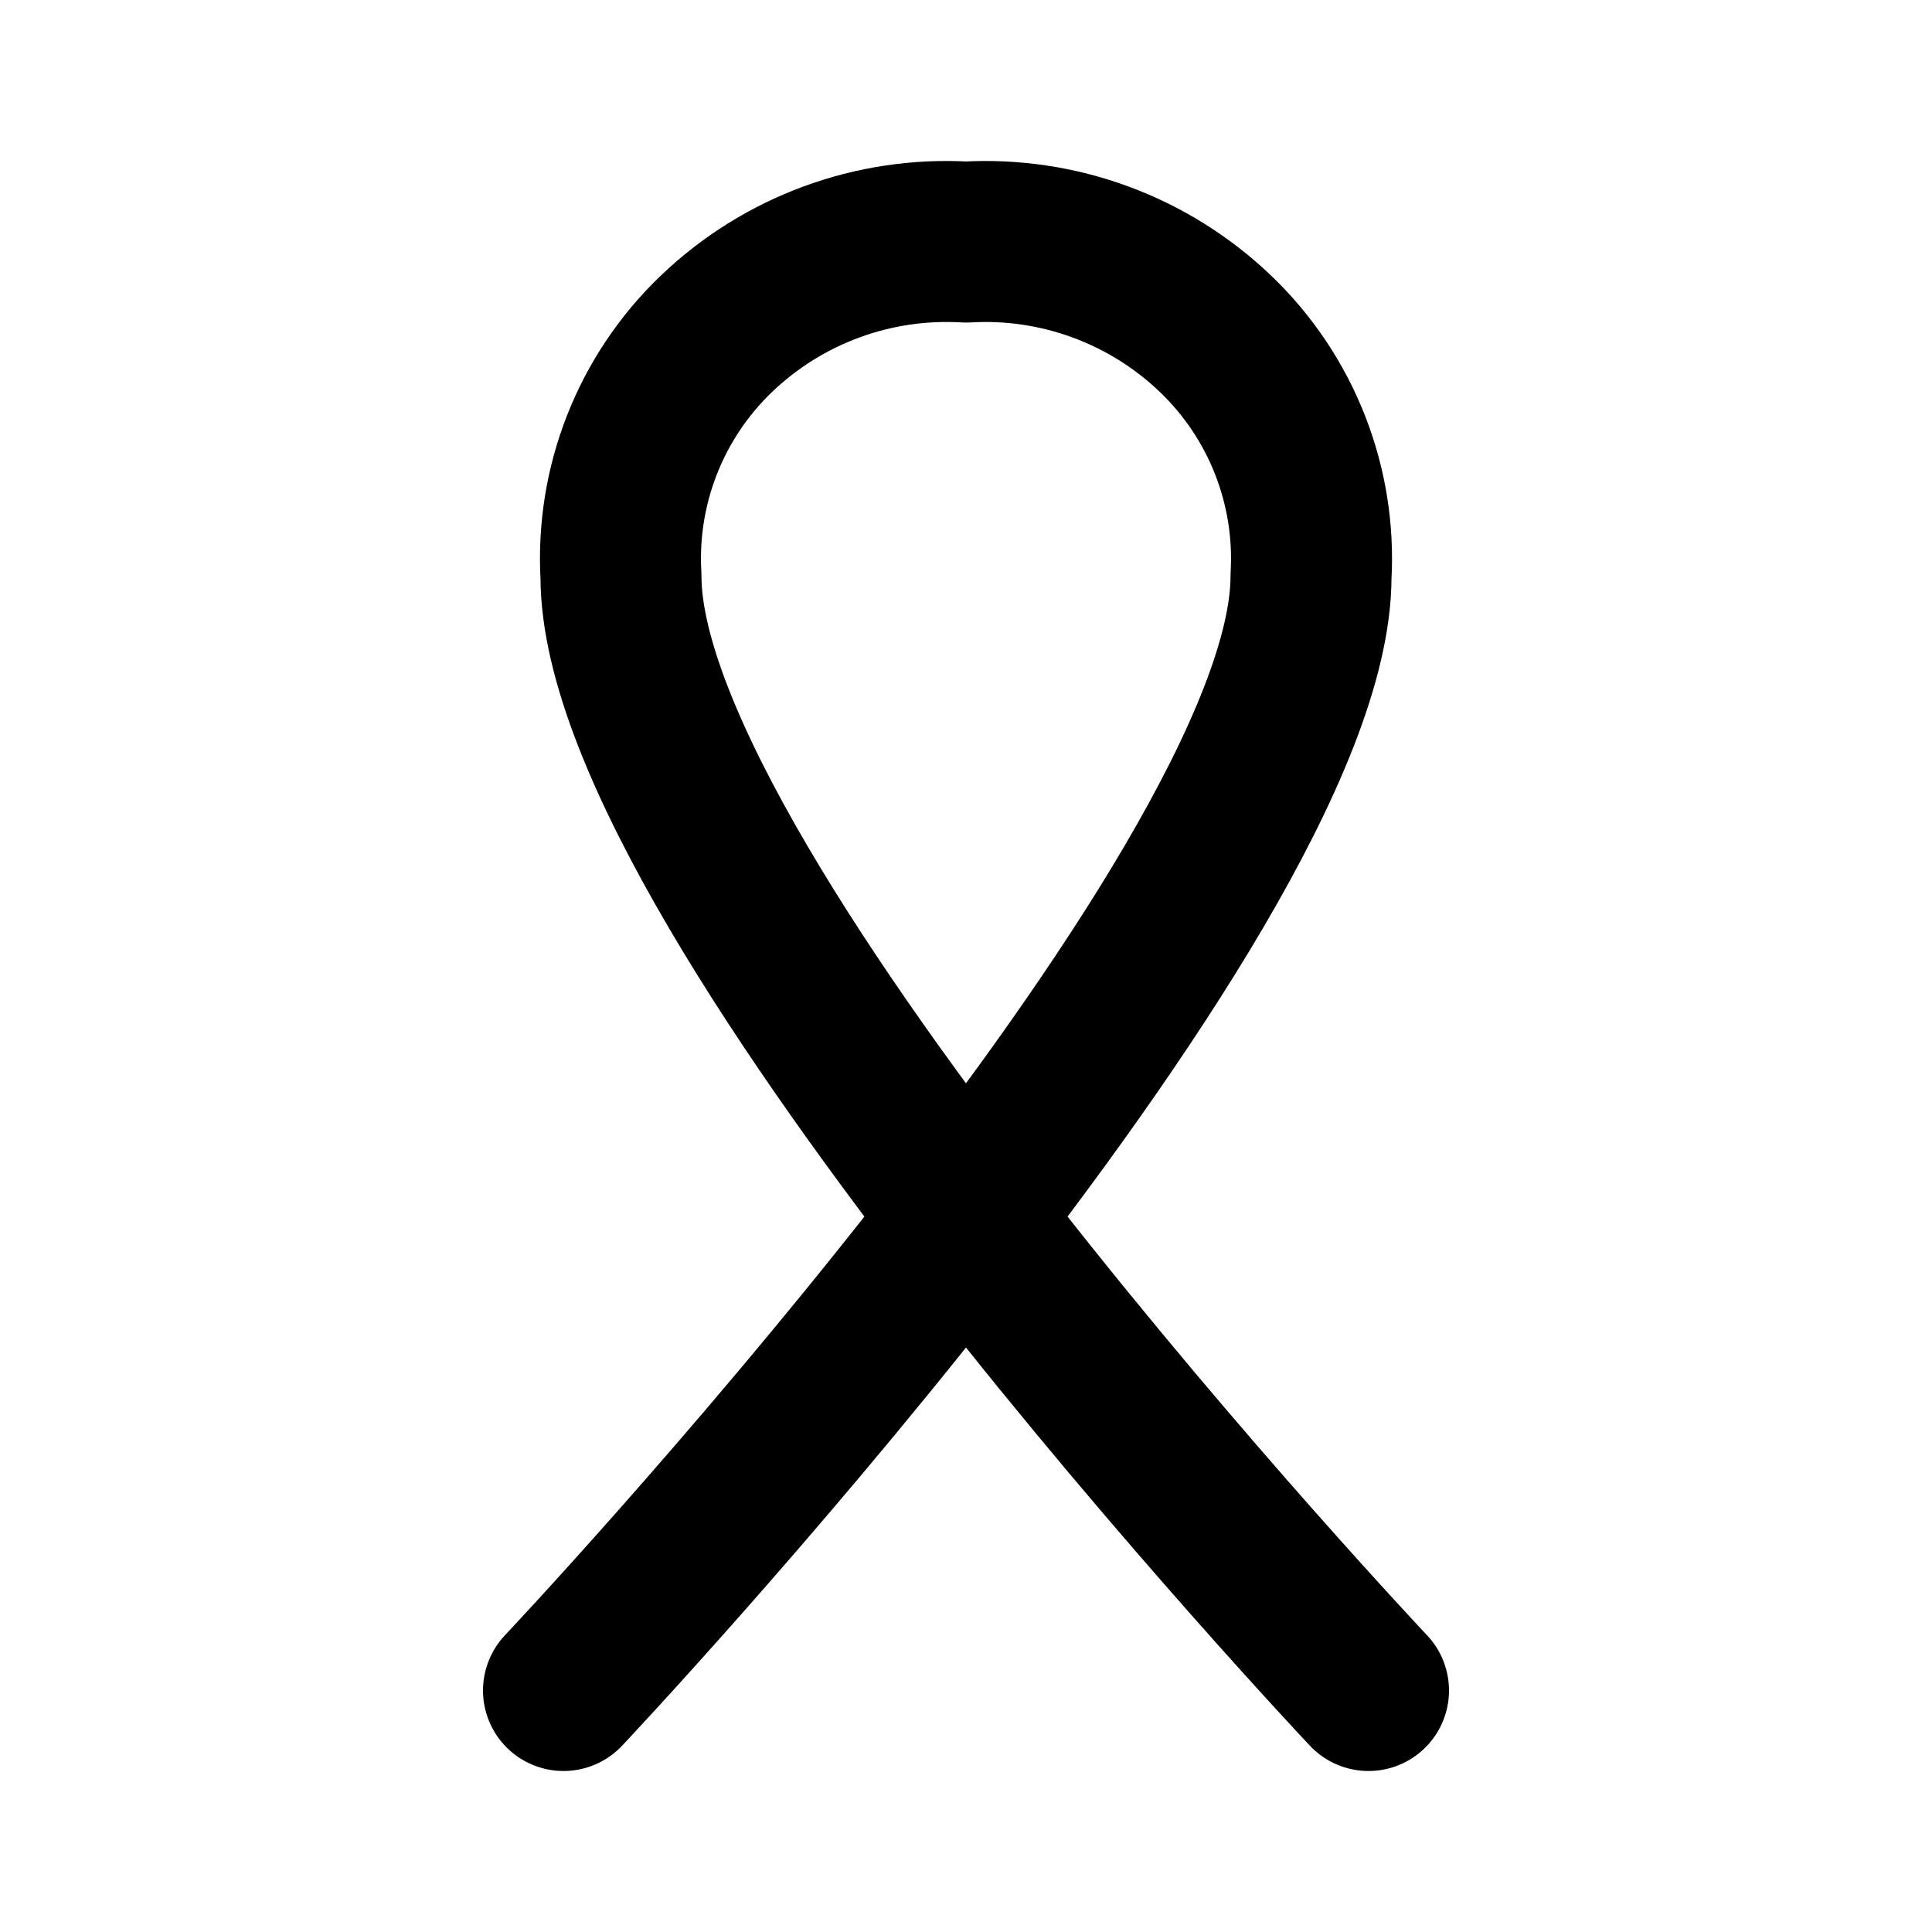
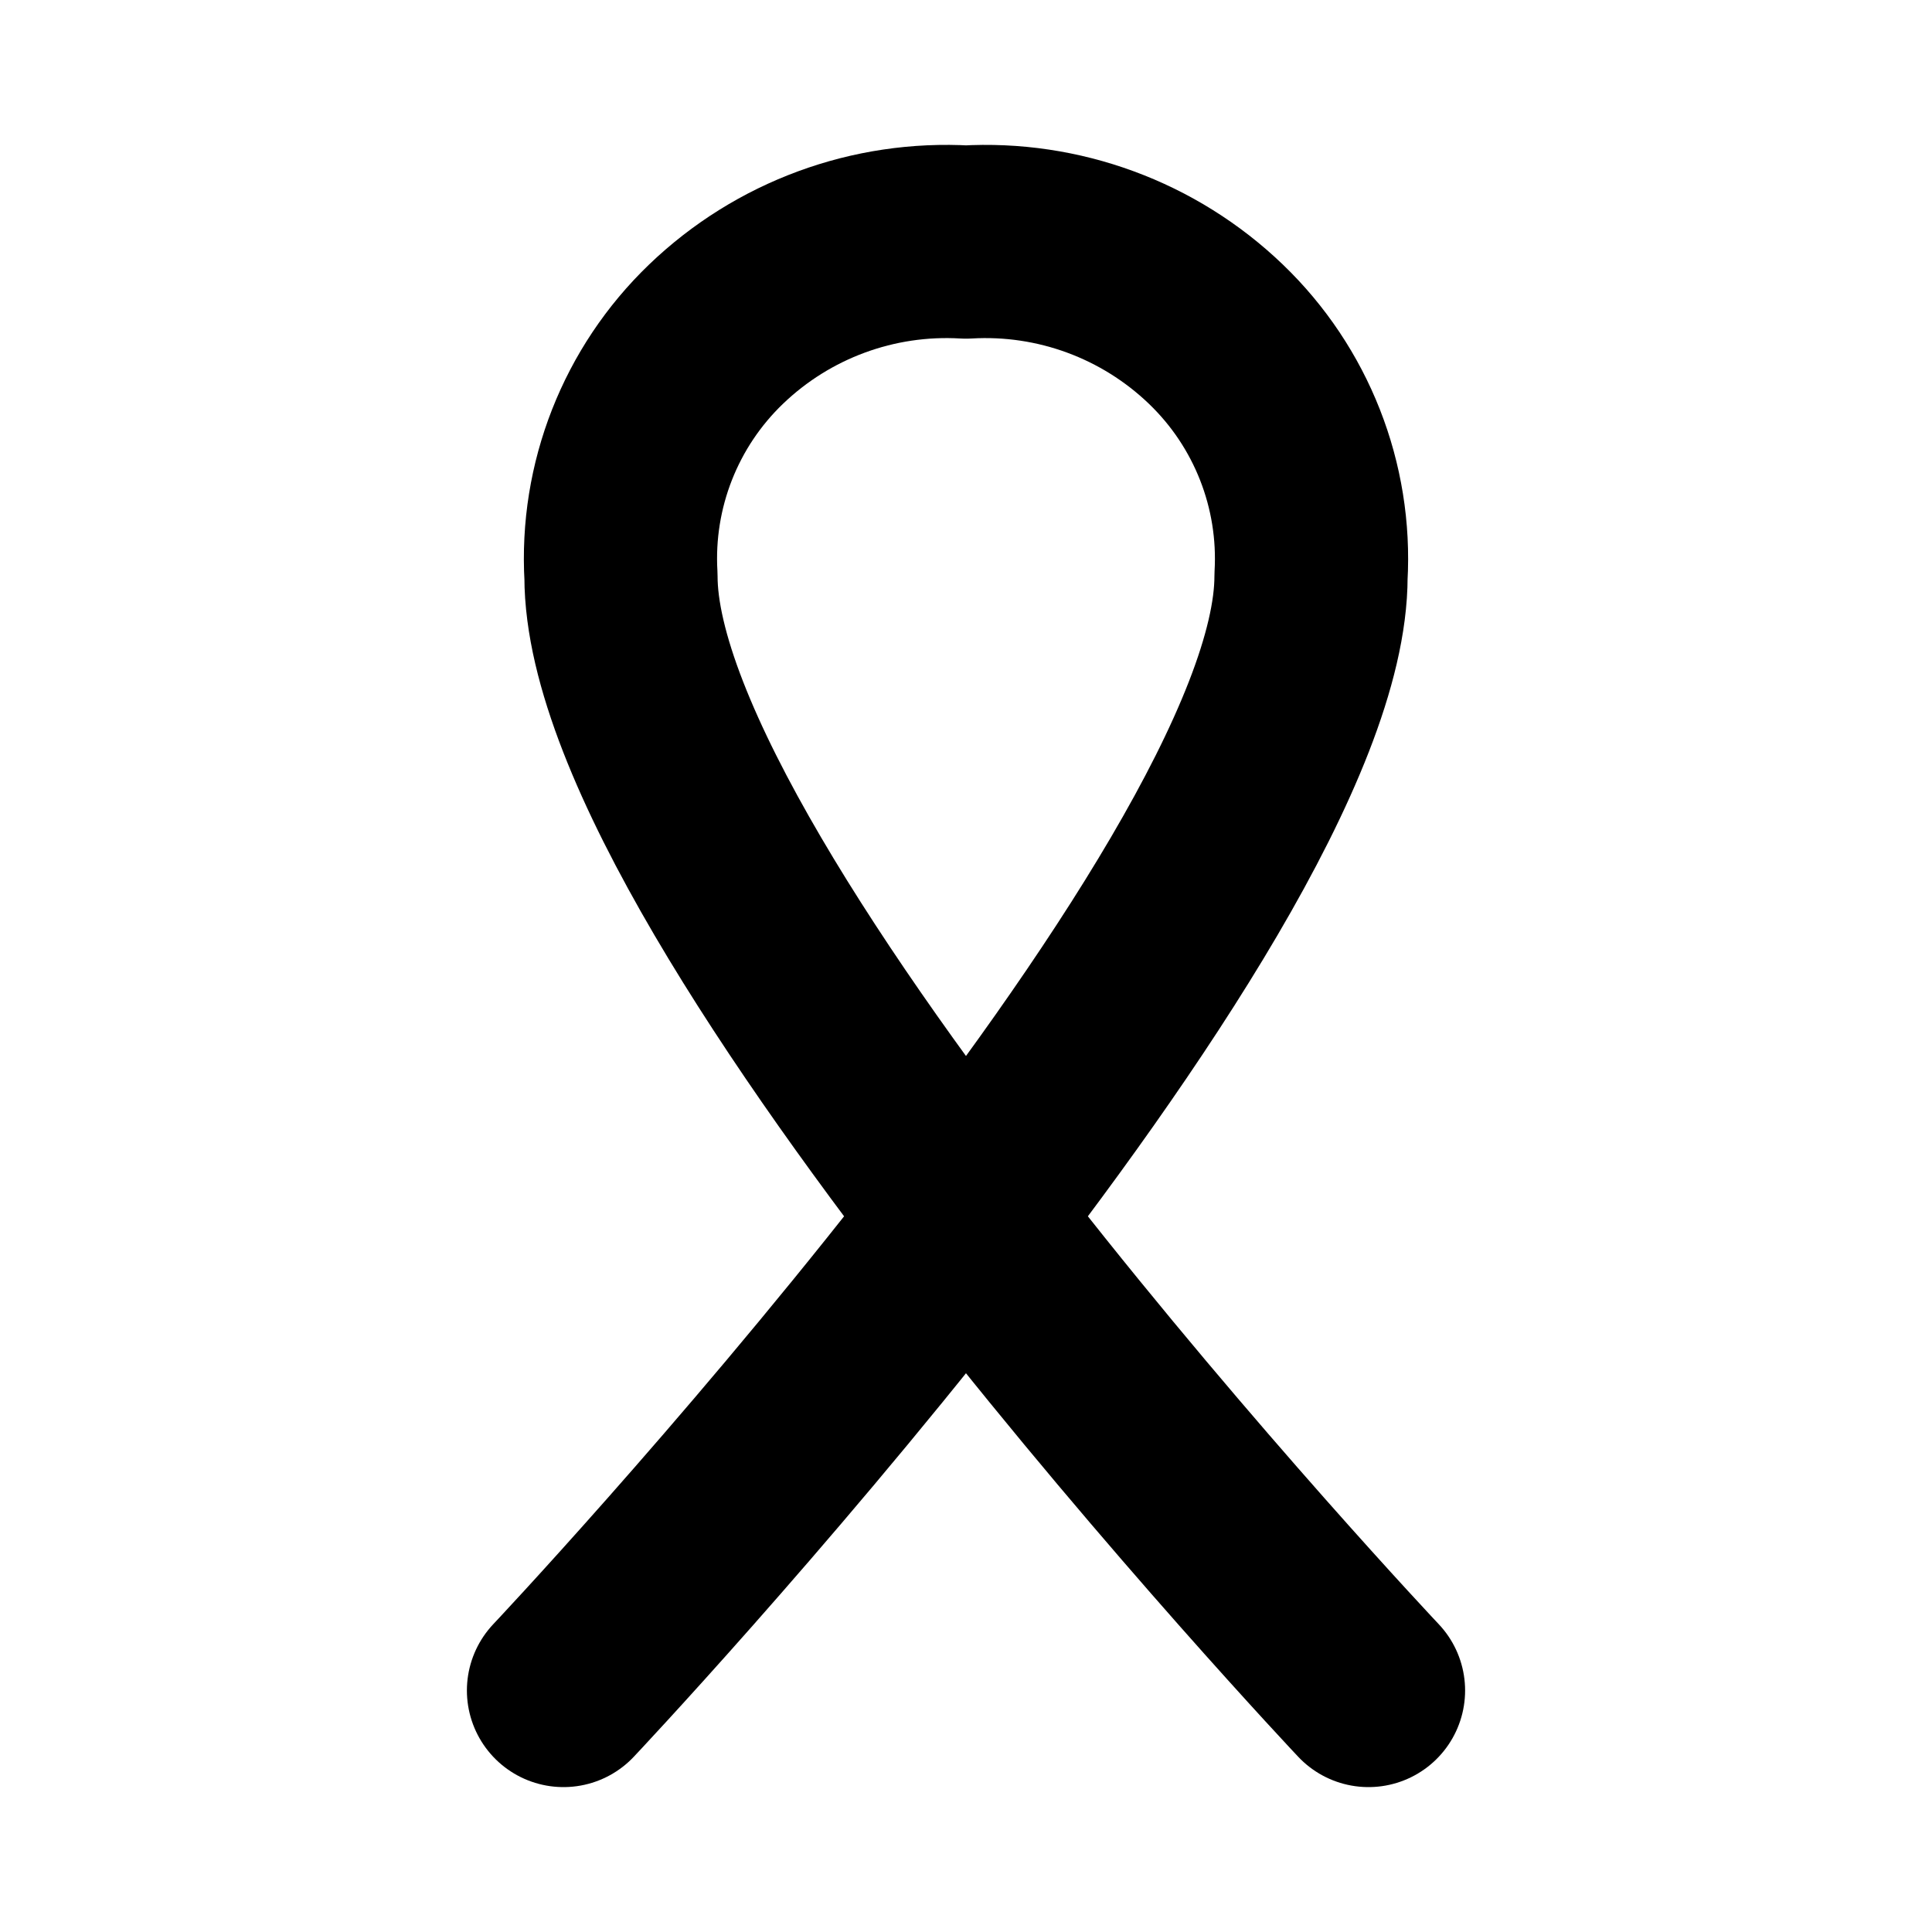
- <svg xmlns="http://www.w3.org/2000/svg" width="24" height="24" viewBox="0 0 24 24" fill="none" stroke="currentColor" stroke-width="2" stroke-linecap="round" stroke-linejoin="round">
+ <svg xmlns="http://www.w3.org/2000/svg" width="24" height="24" viewBox="0 0 24 24" fill="none" stroke="currentColor" stroke-width="2.4" stroke-linecap="round" stroke-linejoin="round">
  <path stroke="none" d="M0 0h24v24H0z" fill="none" />
  <path d="M7 21s9.286 -9.841 9.286 -13.841a3.864 3.864 0 0 0 -1.182 -3.008a4.13 4.13 0 0 0 -3.104 -1.144a4.13 4.13 0 0 0 -3.104 1.143a3.864 3.864 0 0 0 -1.182 3.01c0 4 9.286 13.84 9.286 13.84" />
</svg>
